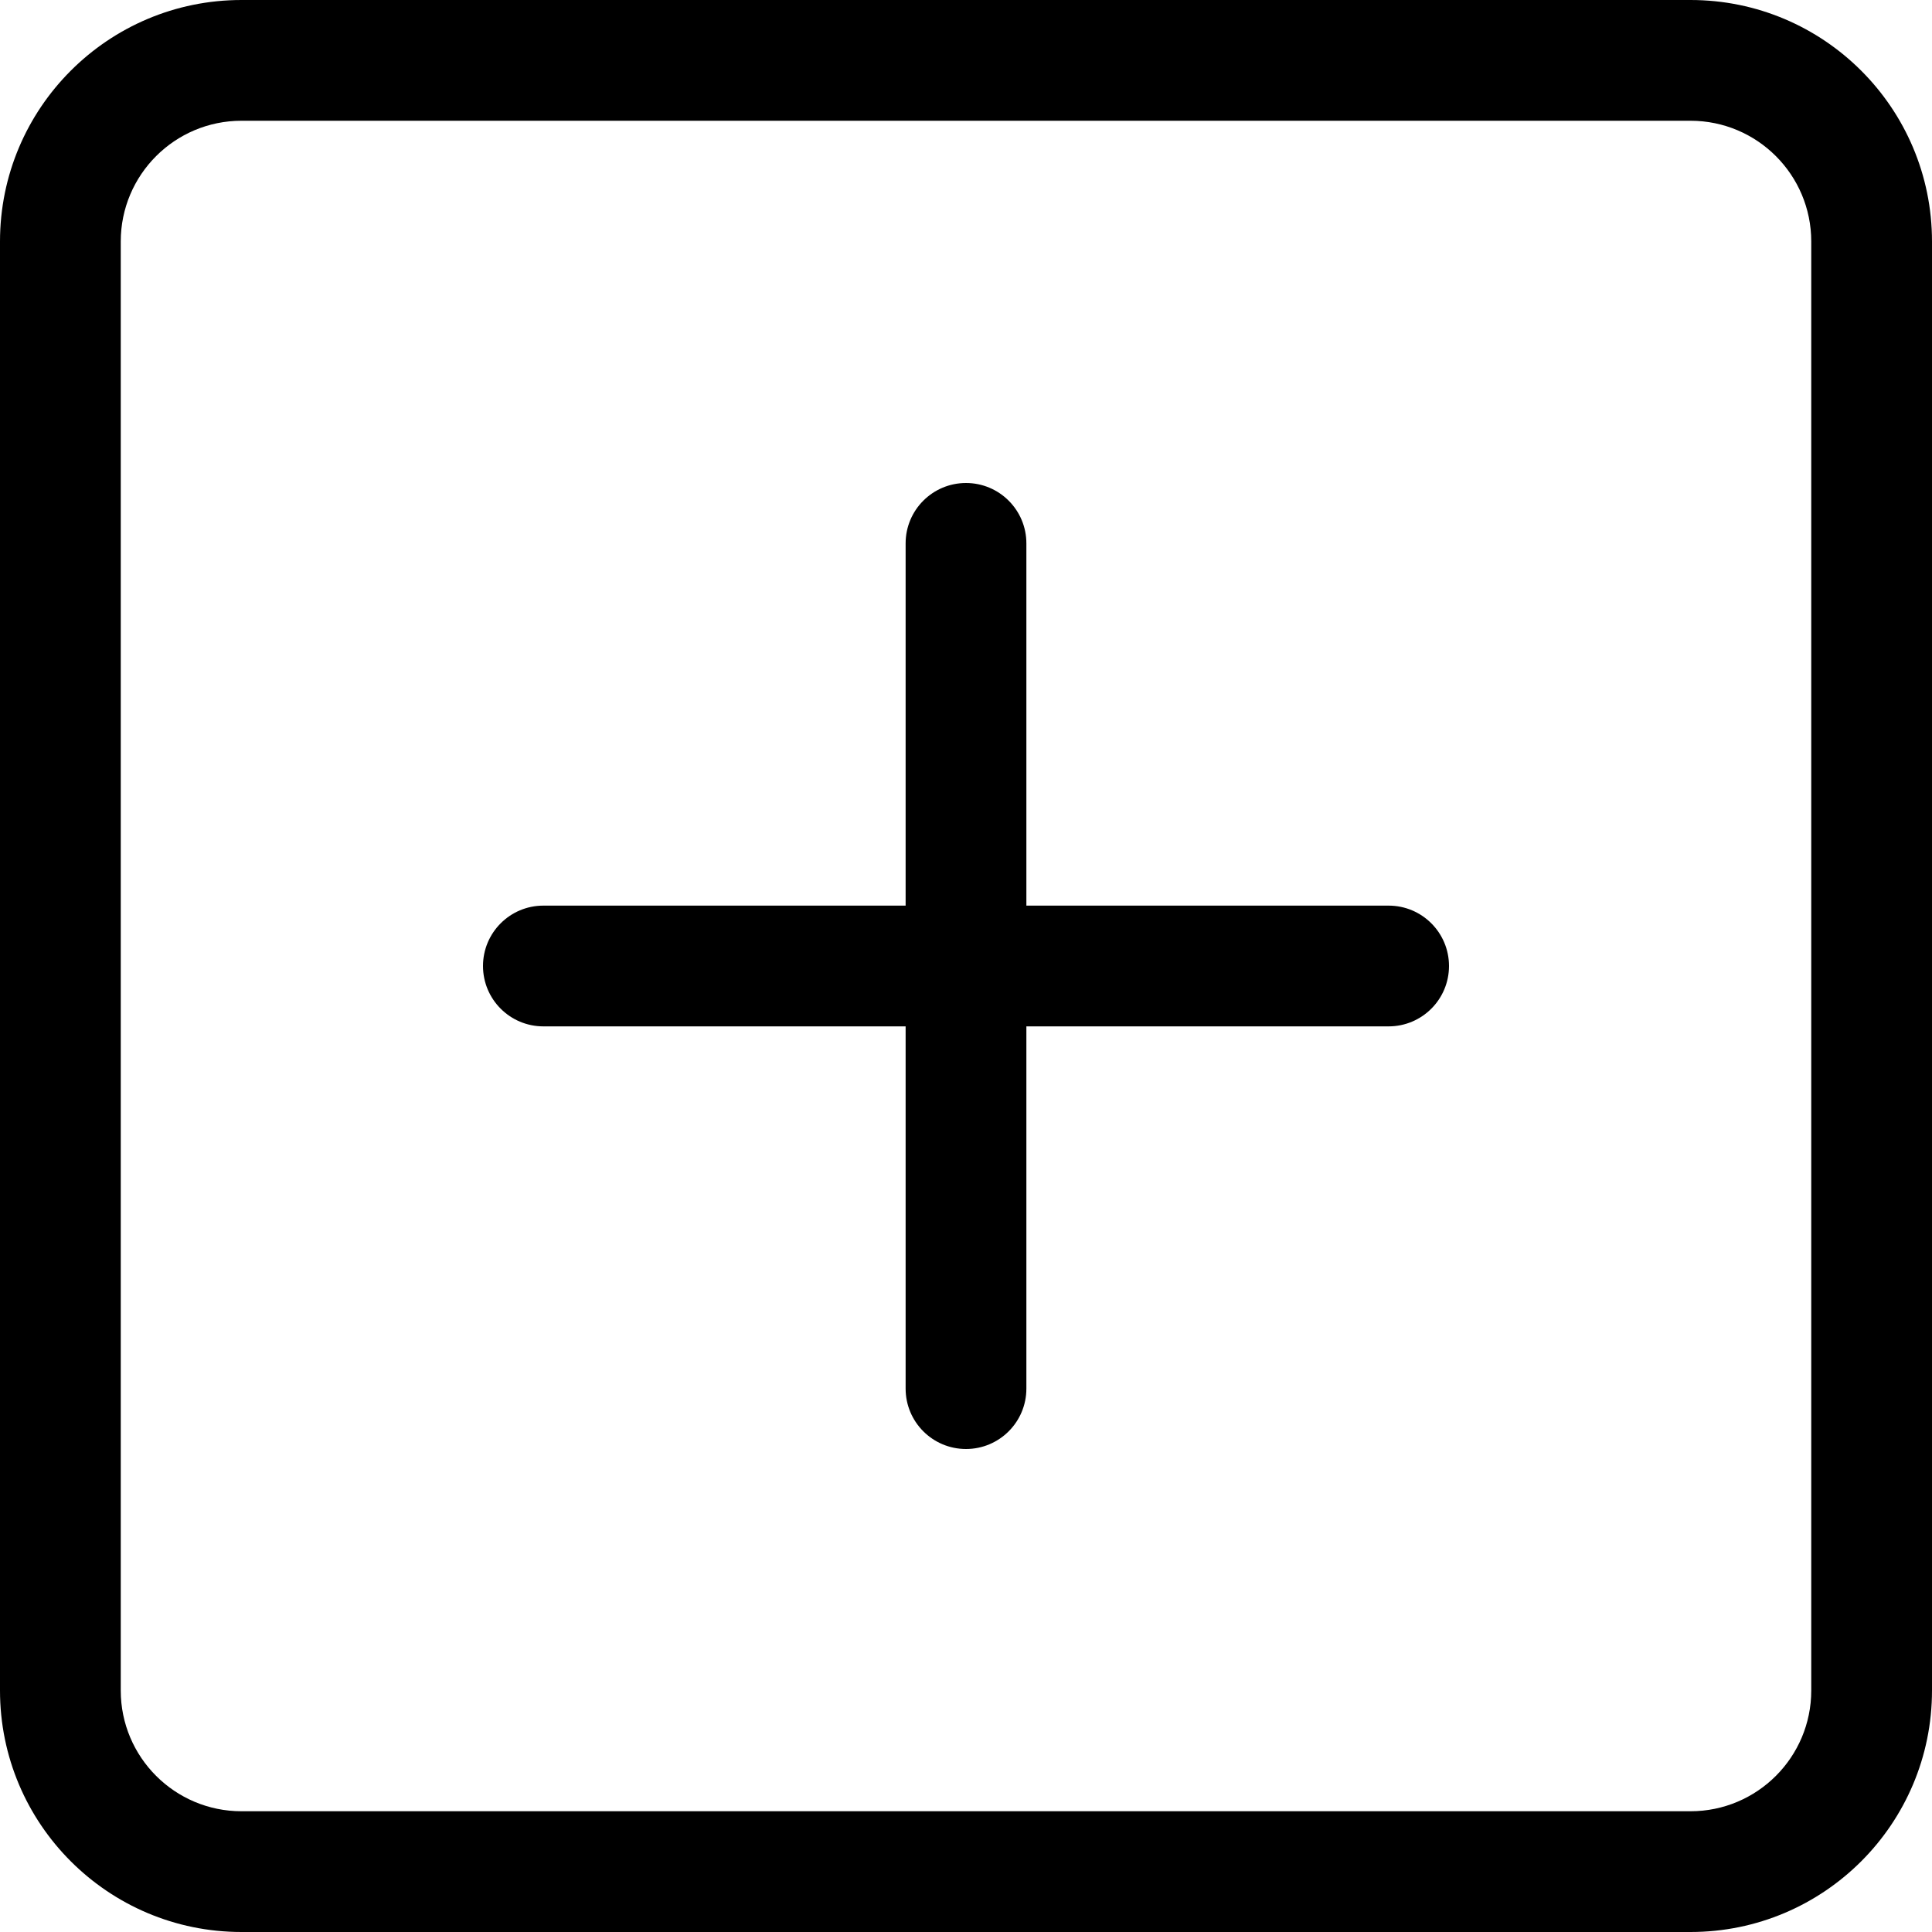
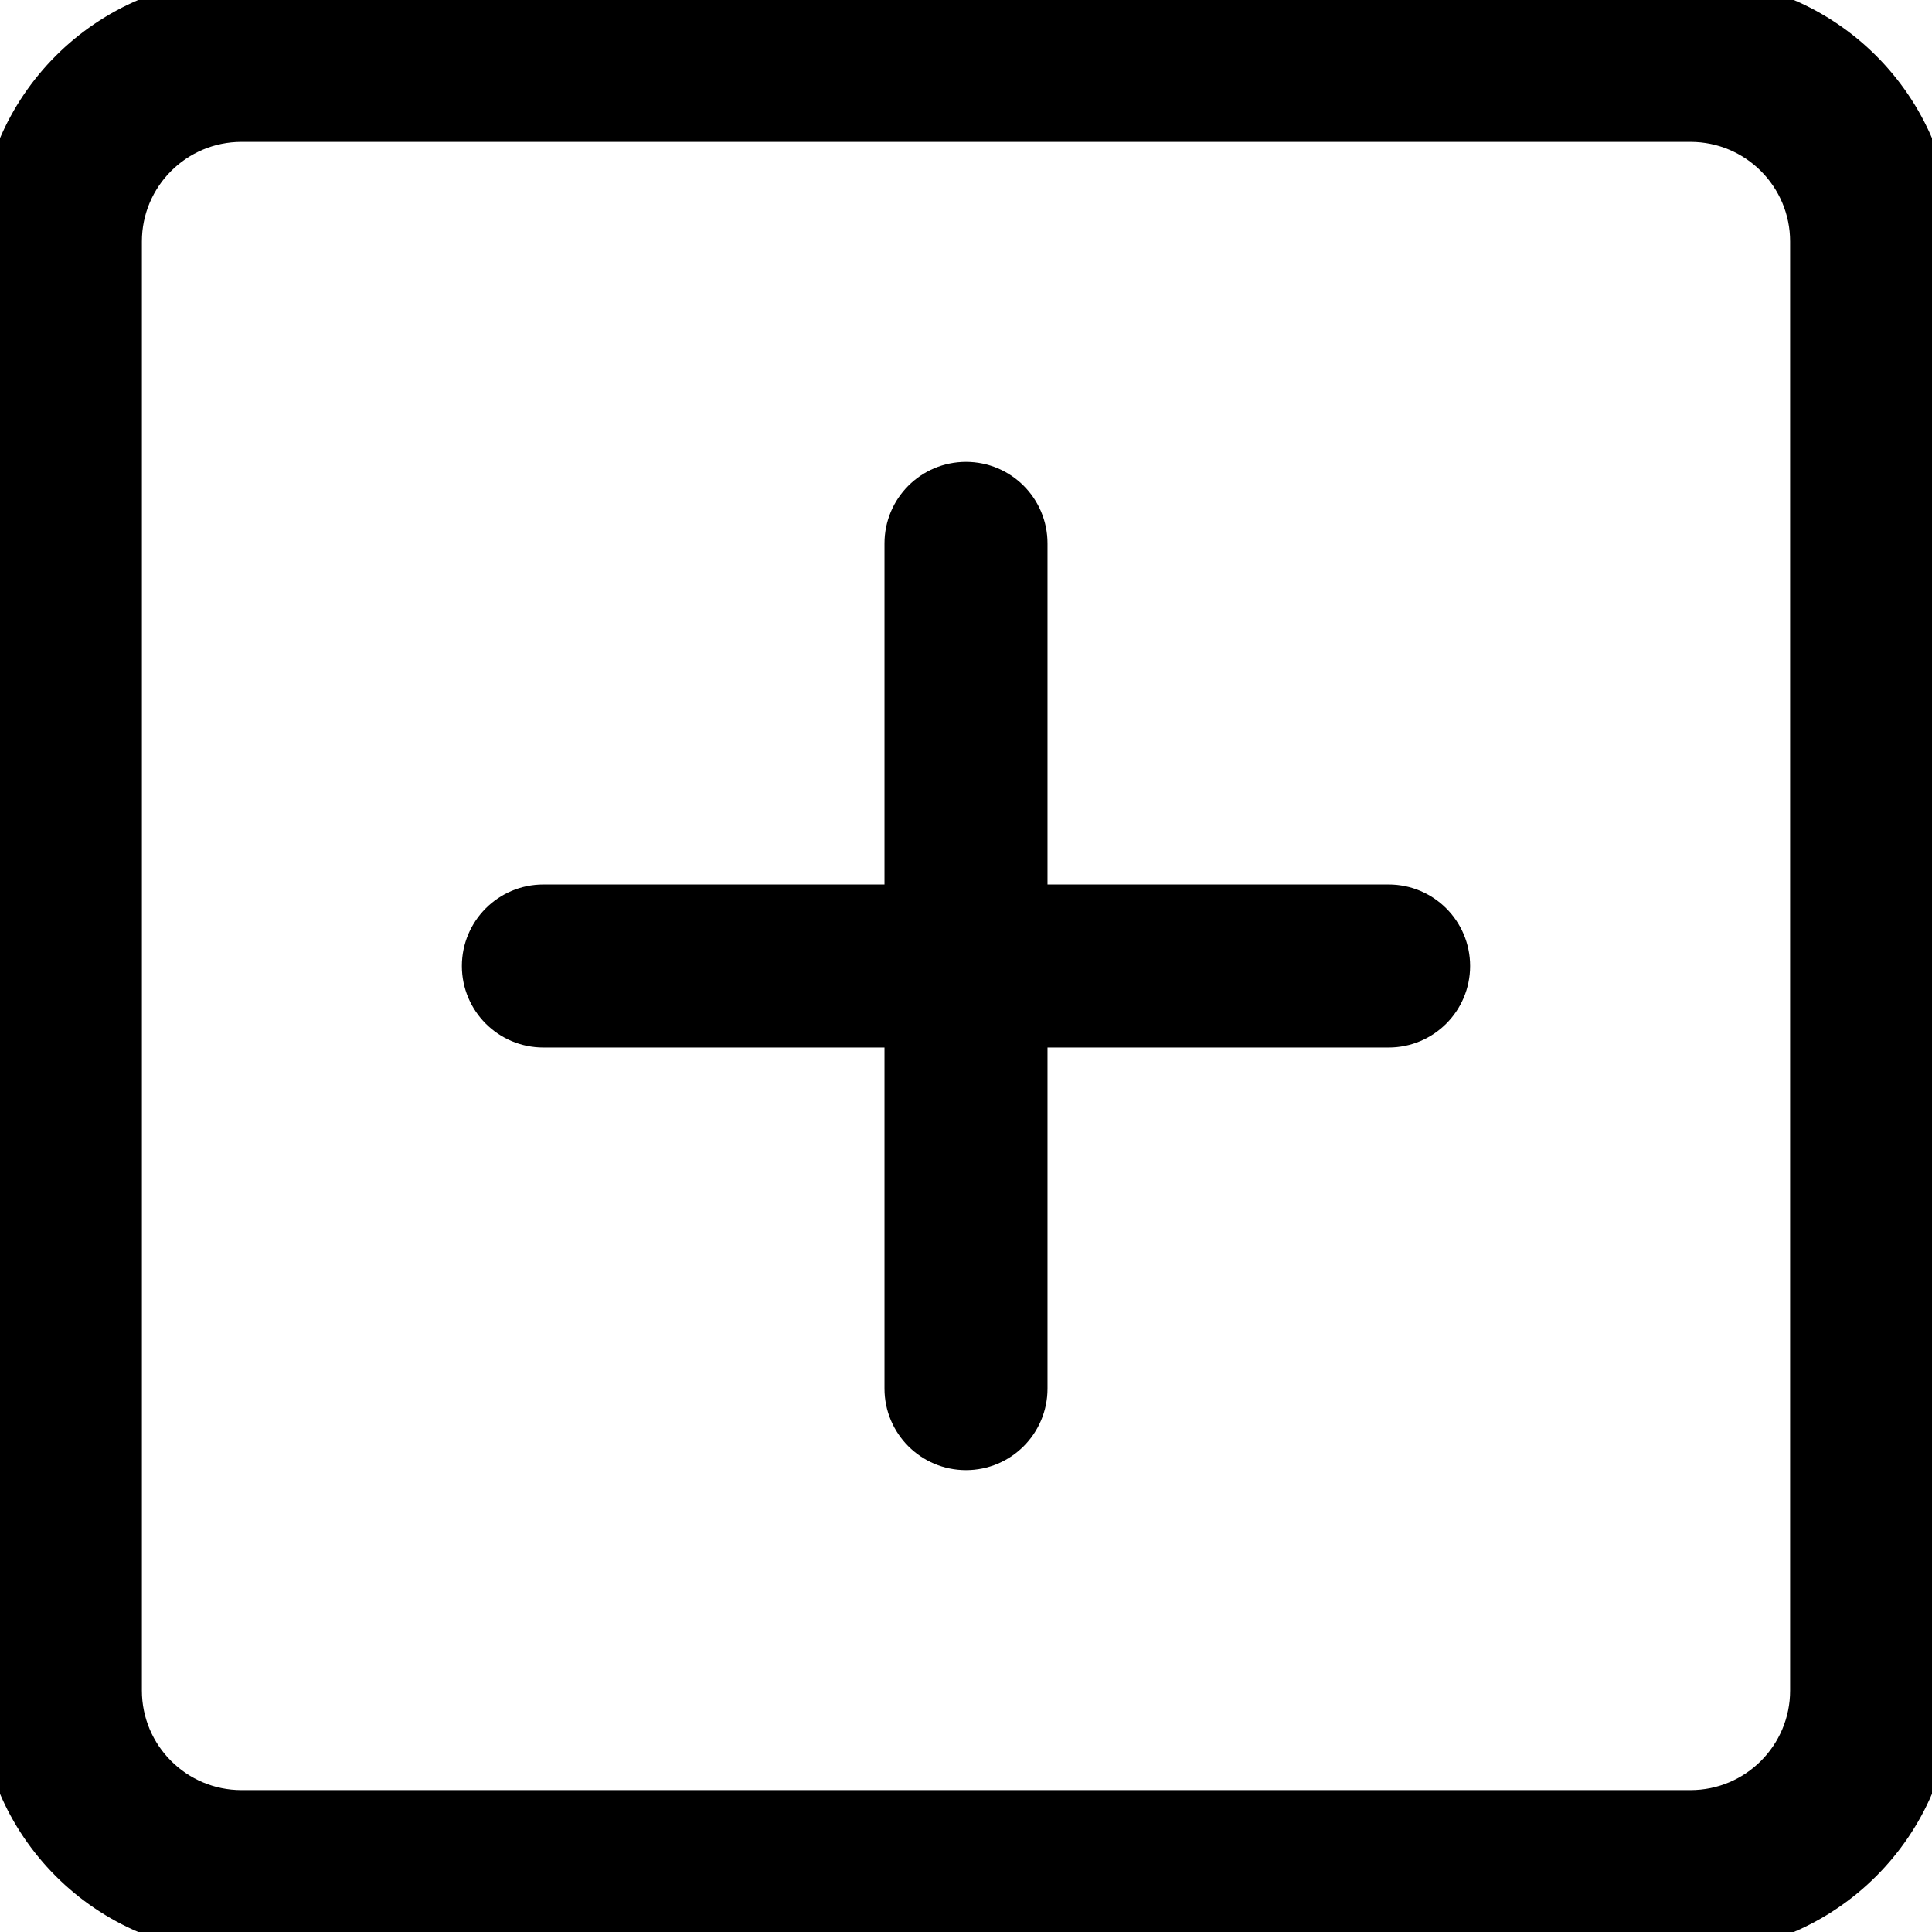
<svg xmlns="http://www.w3.org/2000/svg" width="16" height="16" fill="currentColor" class="bi bi-plus-square" viewBox="0 0 16 16">
-   <path d="M14 1a1 1 0 0 1 1 1v12a1 1 0 0 1-1 1H2a1 1 0 0 1-1-1V2a1 1 0 0 1 1-1zM2 0a2 2 0 0 0-2 2v12a2 2 0 0 0 2 2h12a2 2 0 0 0 2-2V2a2 2 0 0 0-2-2z" />
-   <path d="M8 4a.5.5 0 0 1 .5.5v3h3a.5.5 0 0 1 0 1h-3v3a.5.5 0 0 1-1 0v-3h-3a.5.5 0 0 1 0-1h3v-3A.5.5 0 0 1 8 4" />
+   <path stroke="currentColor" stroke-width="0.35" paint-order="stroke fill" d="M14 1a1 1 0 0 1 1 1v12a1 1 0 0 1-1 1H2a1 1 0 0 1-1-1V2a1 1 0 0 1 1-1zM2 0a2 2 0 0 0-2 2v12a2 2 0 0 0 2 2h12a2 2 0 0 0 2-2V2a2 2 0 0 0-2-2z" />
+   <path stroke="currentColor" stroke-width="0.35" paint-order="stroke fill" d="M8 4a.5.5 0 0 1 .5.5v3h3a.5.5 0 0 1 0 1h-3v3a.5.5 0 0 1-1 0v-3h-3a.5.5 0 0 1 0-1h3v-3A.5.5 0 0 1 8 4" />
</svg>
